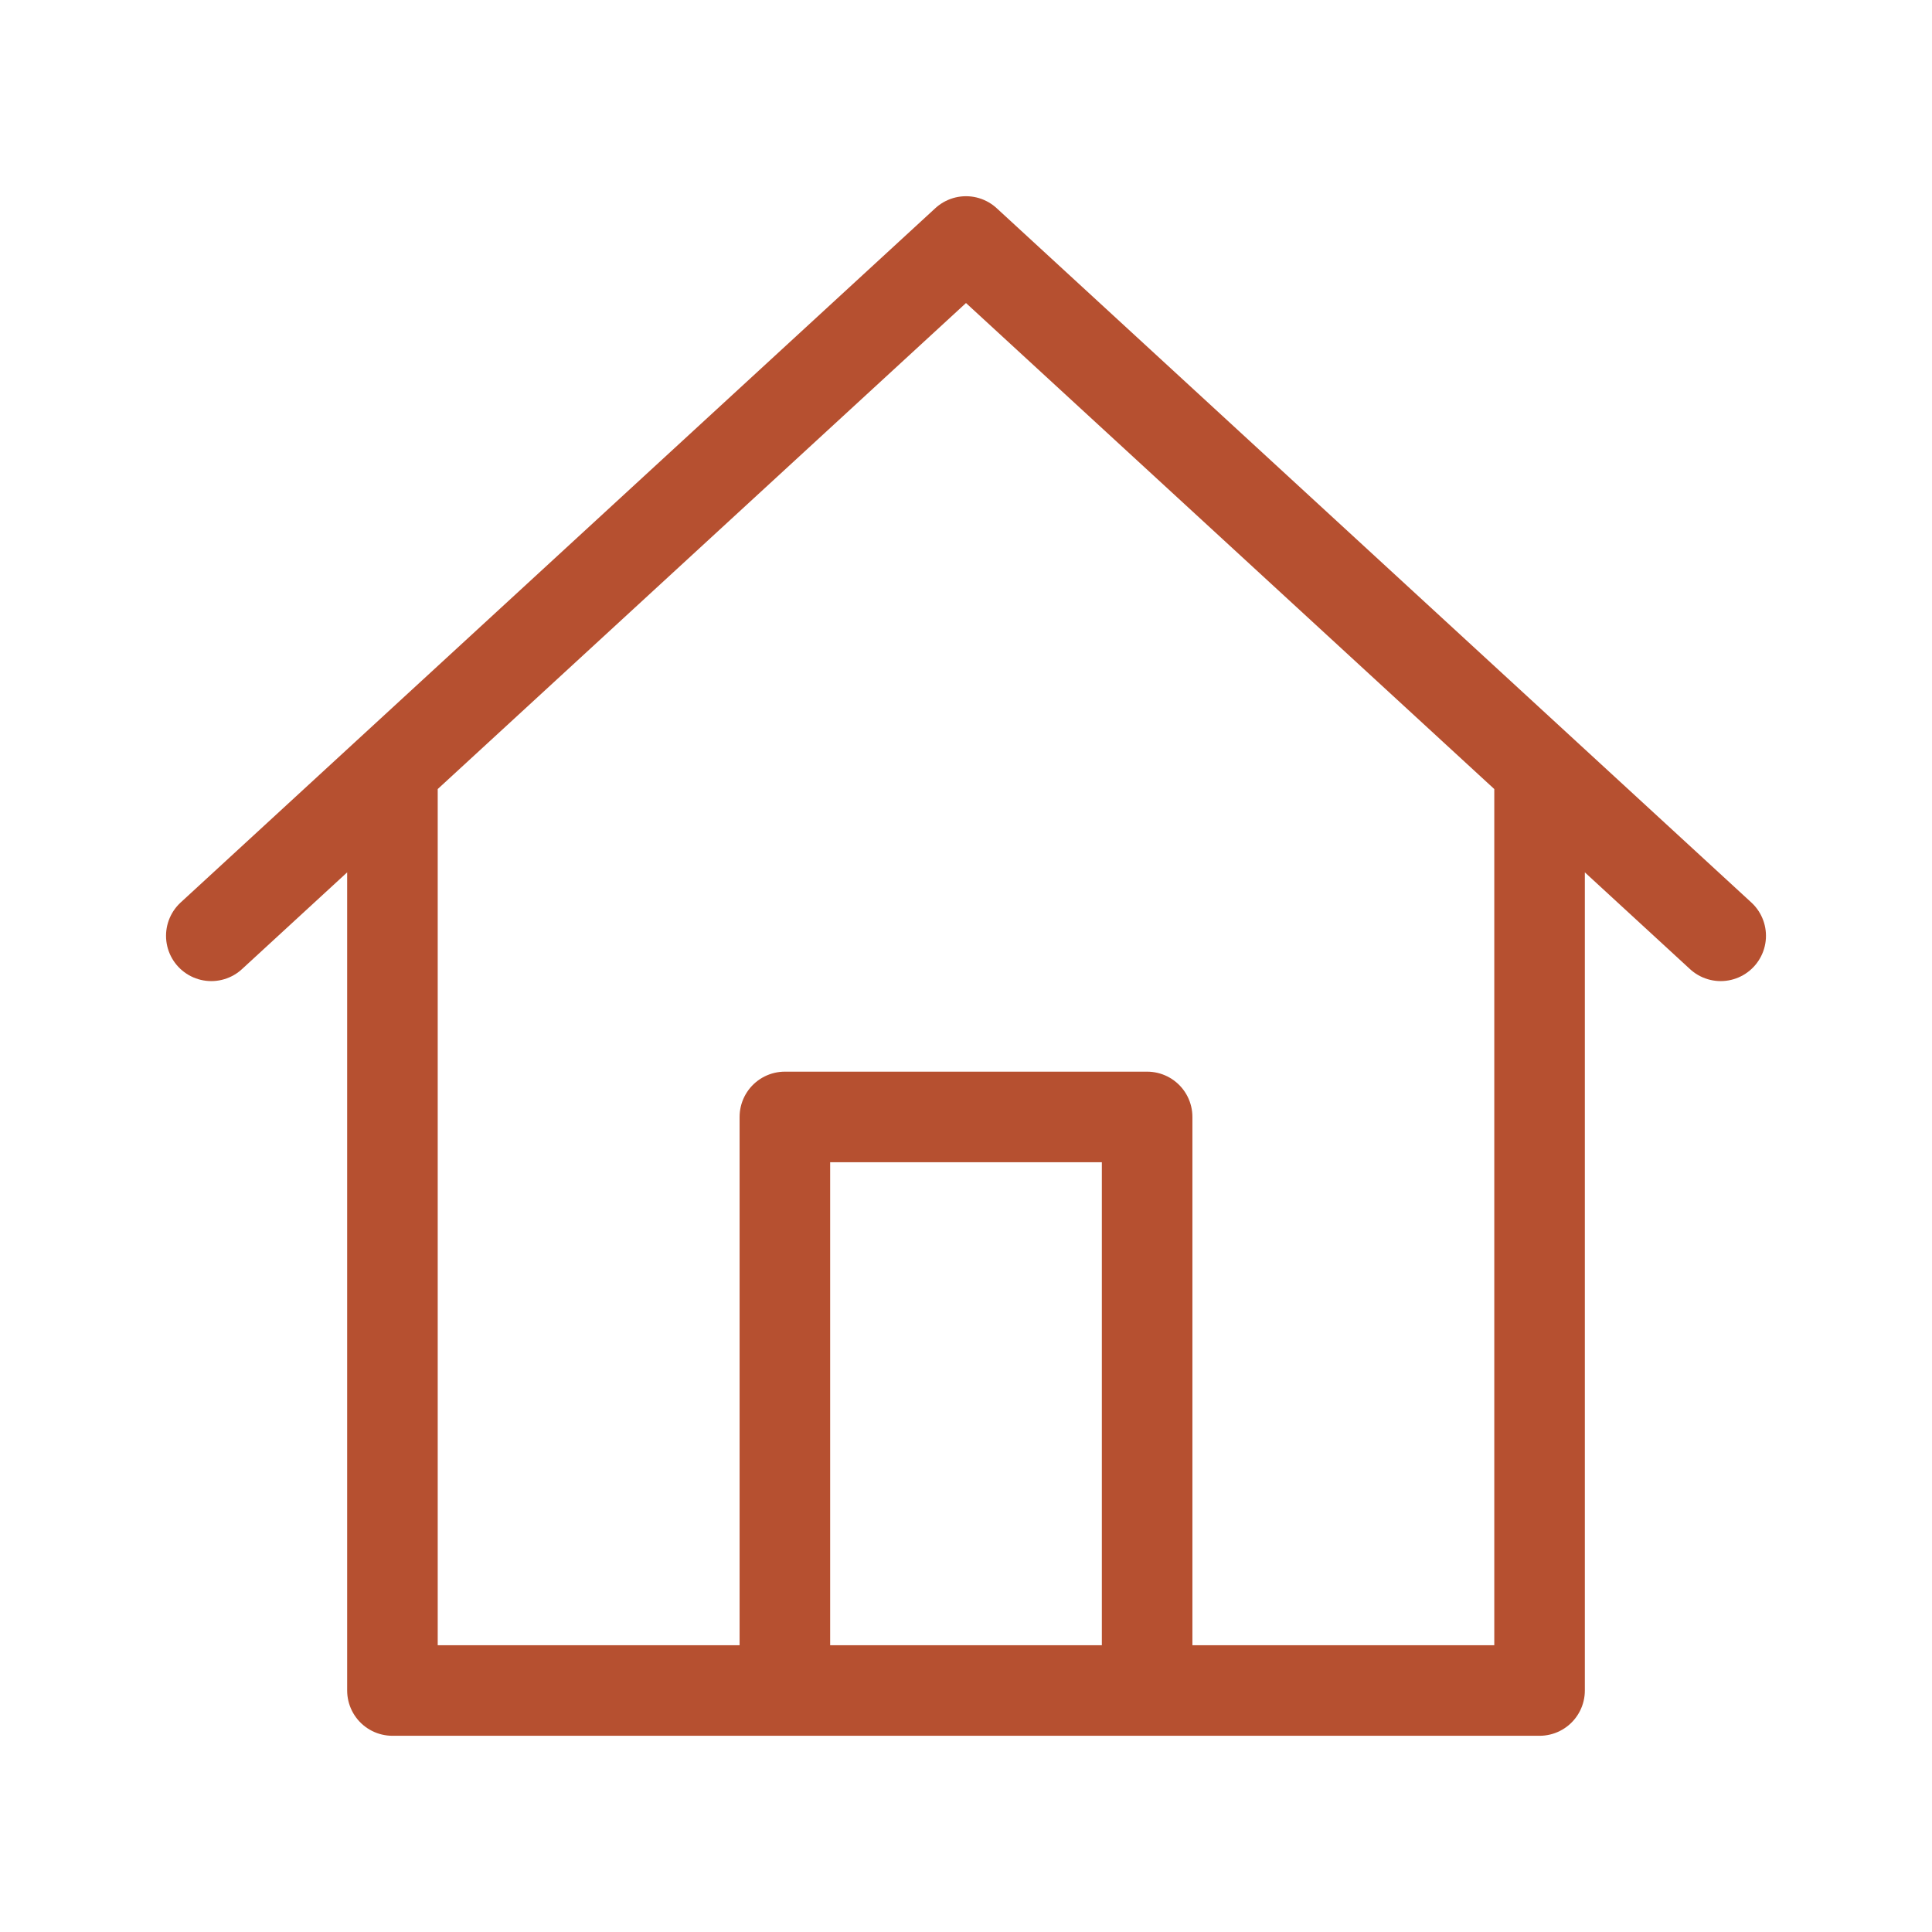
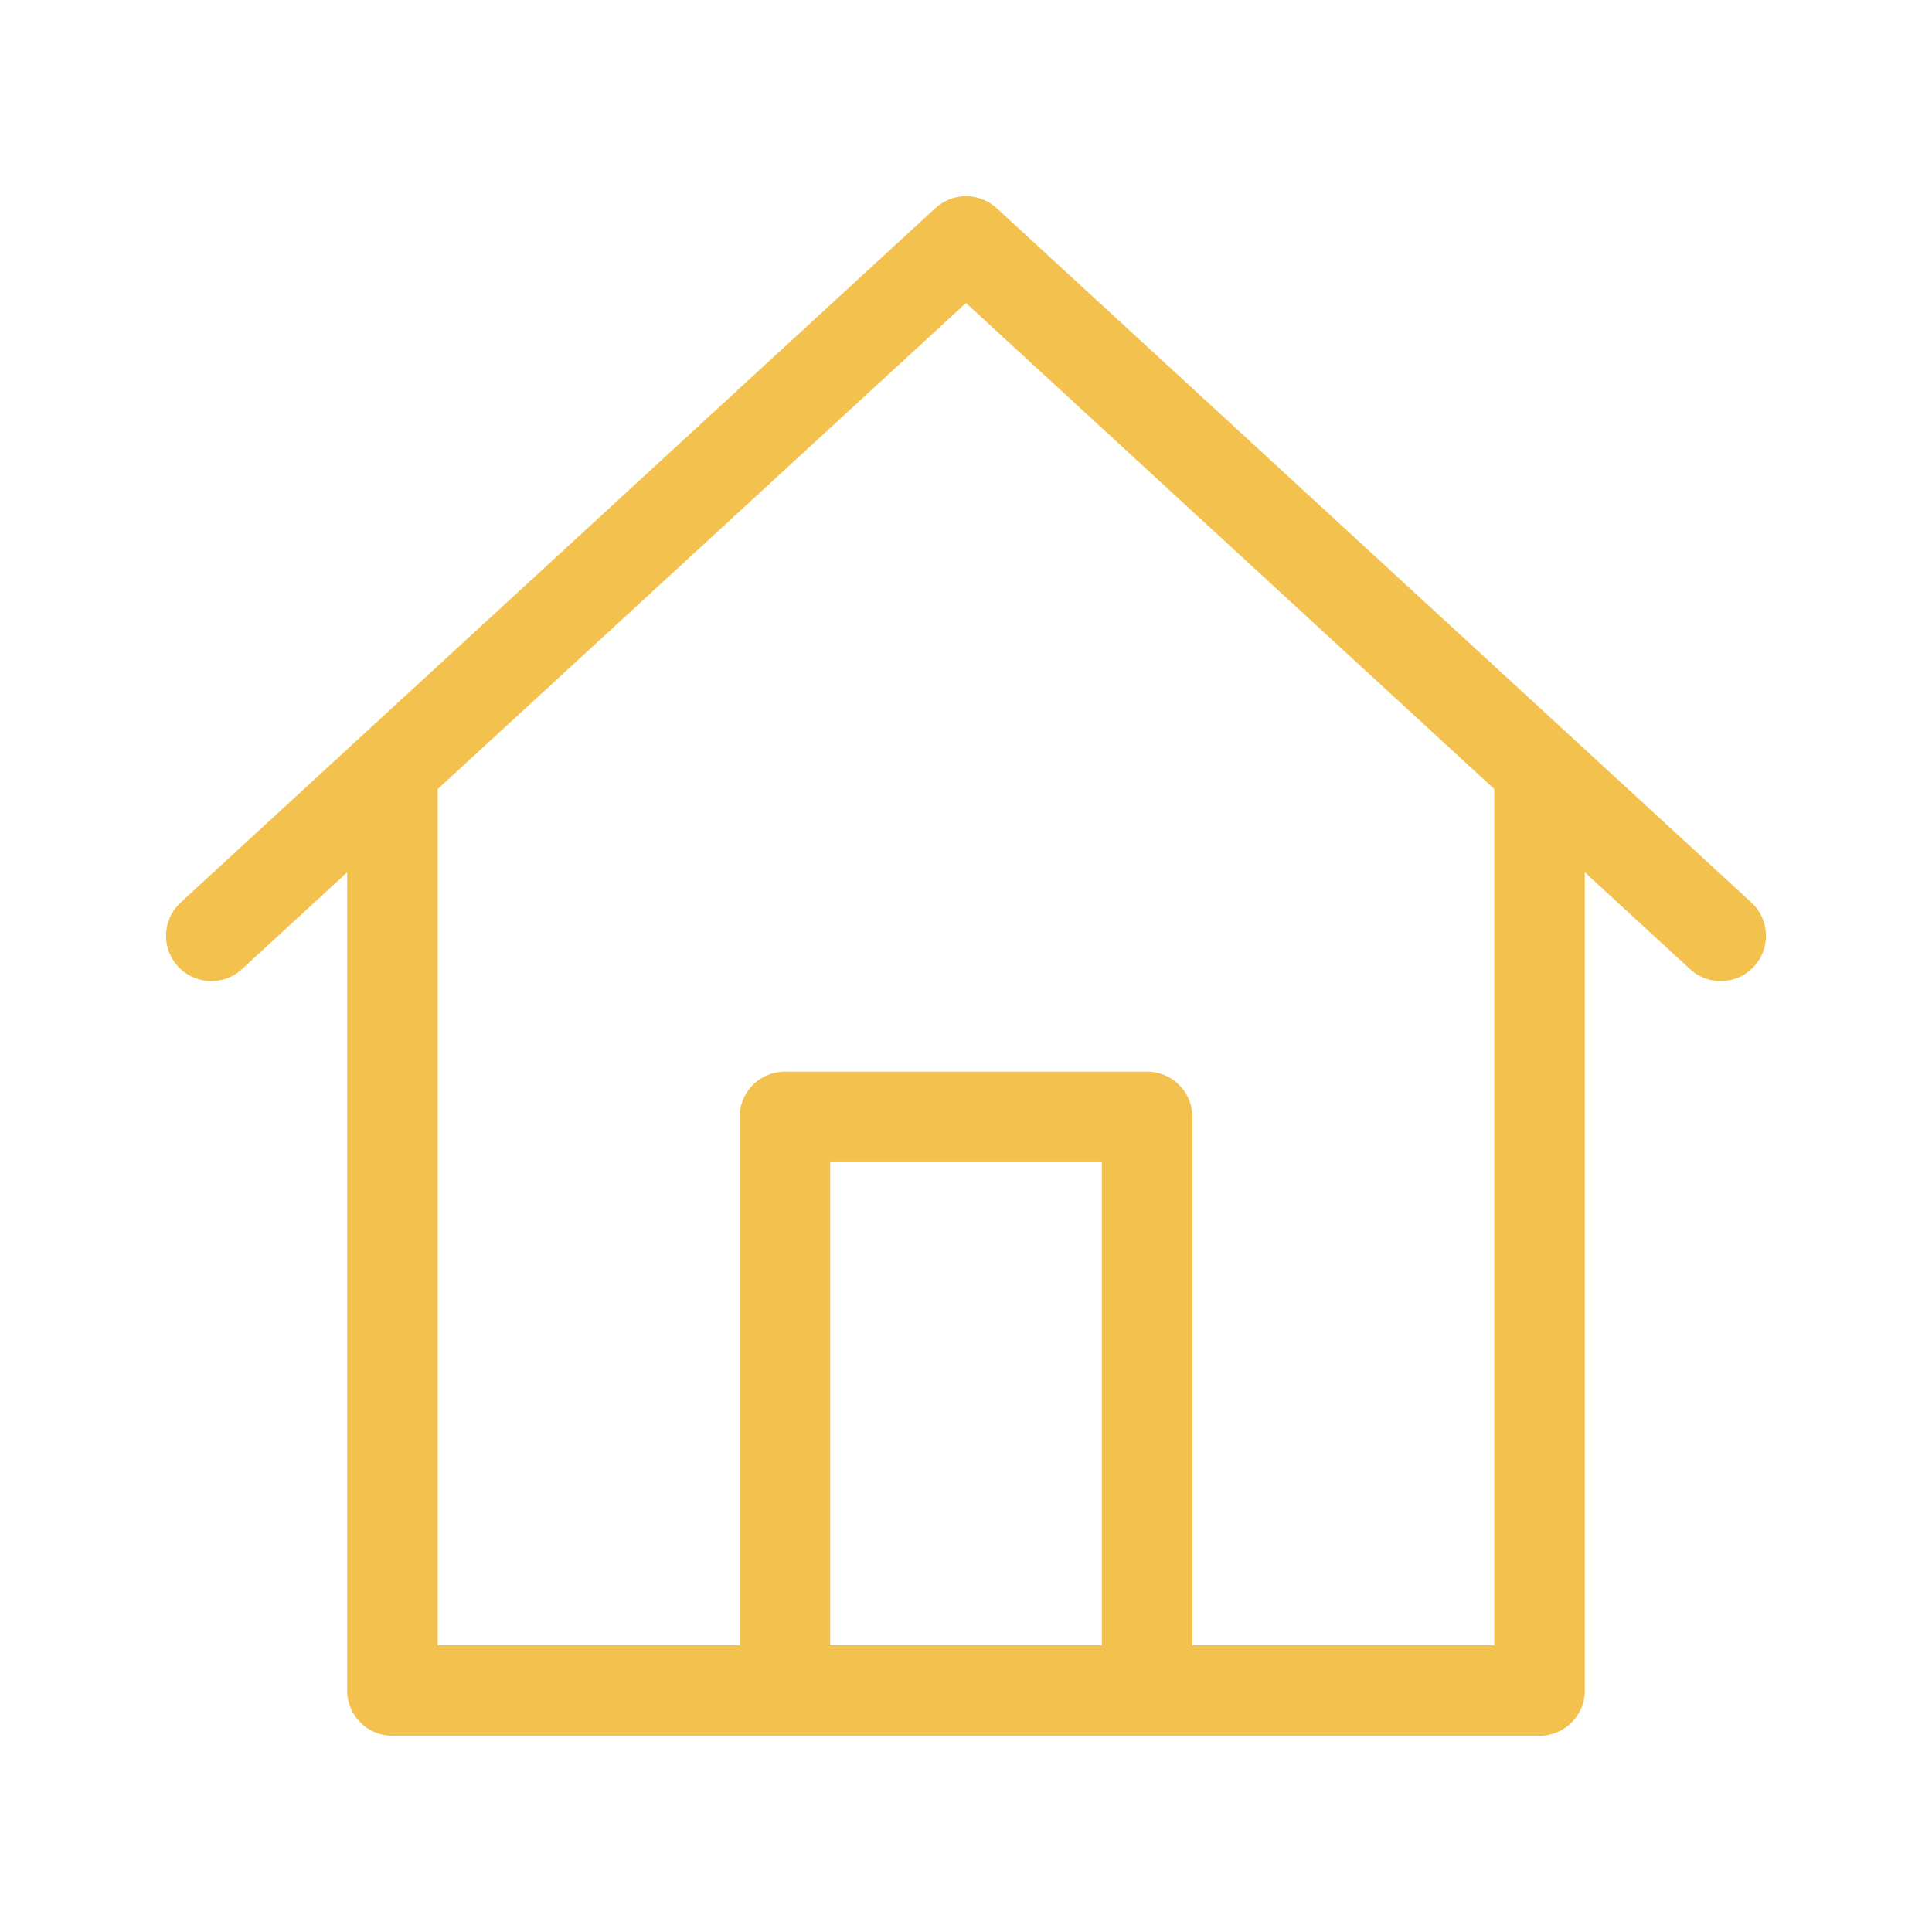
<svg xmlns="http://www.w3.org/2000/svg" width="64" height="64" viewBox="0 0 64 64">
-   <g fill="none" stroke="#b65030" stroke-width="3" stroke-linecap="round" stroke-linejoin="round">
+   <g fill="none" stroke="#f2c14e" stroke-width="3" stroke-linecap="round" stroke-linejoin="round">
    <path d="M7 31 32 8l25 23M13 26v30h38V26M26 56V37h12v19" />
  </g>
</svg>
